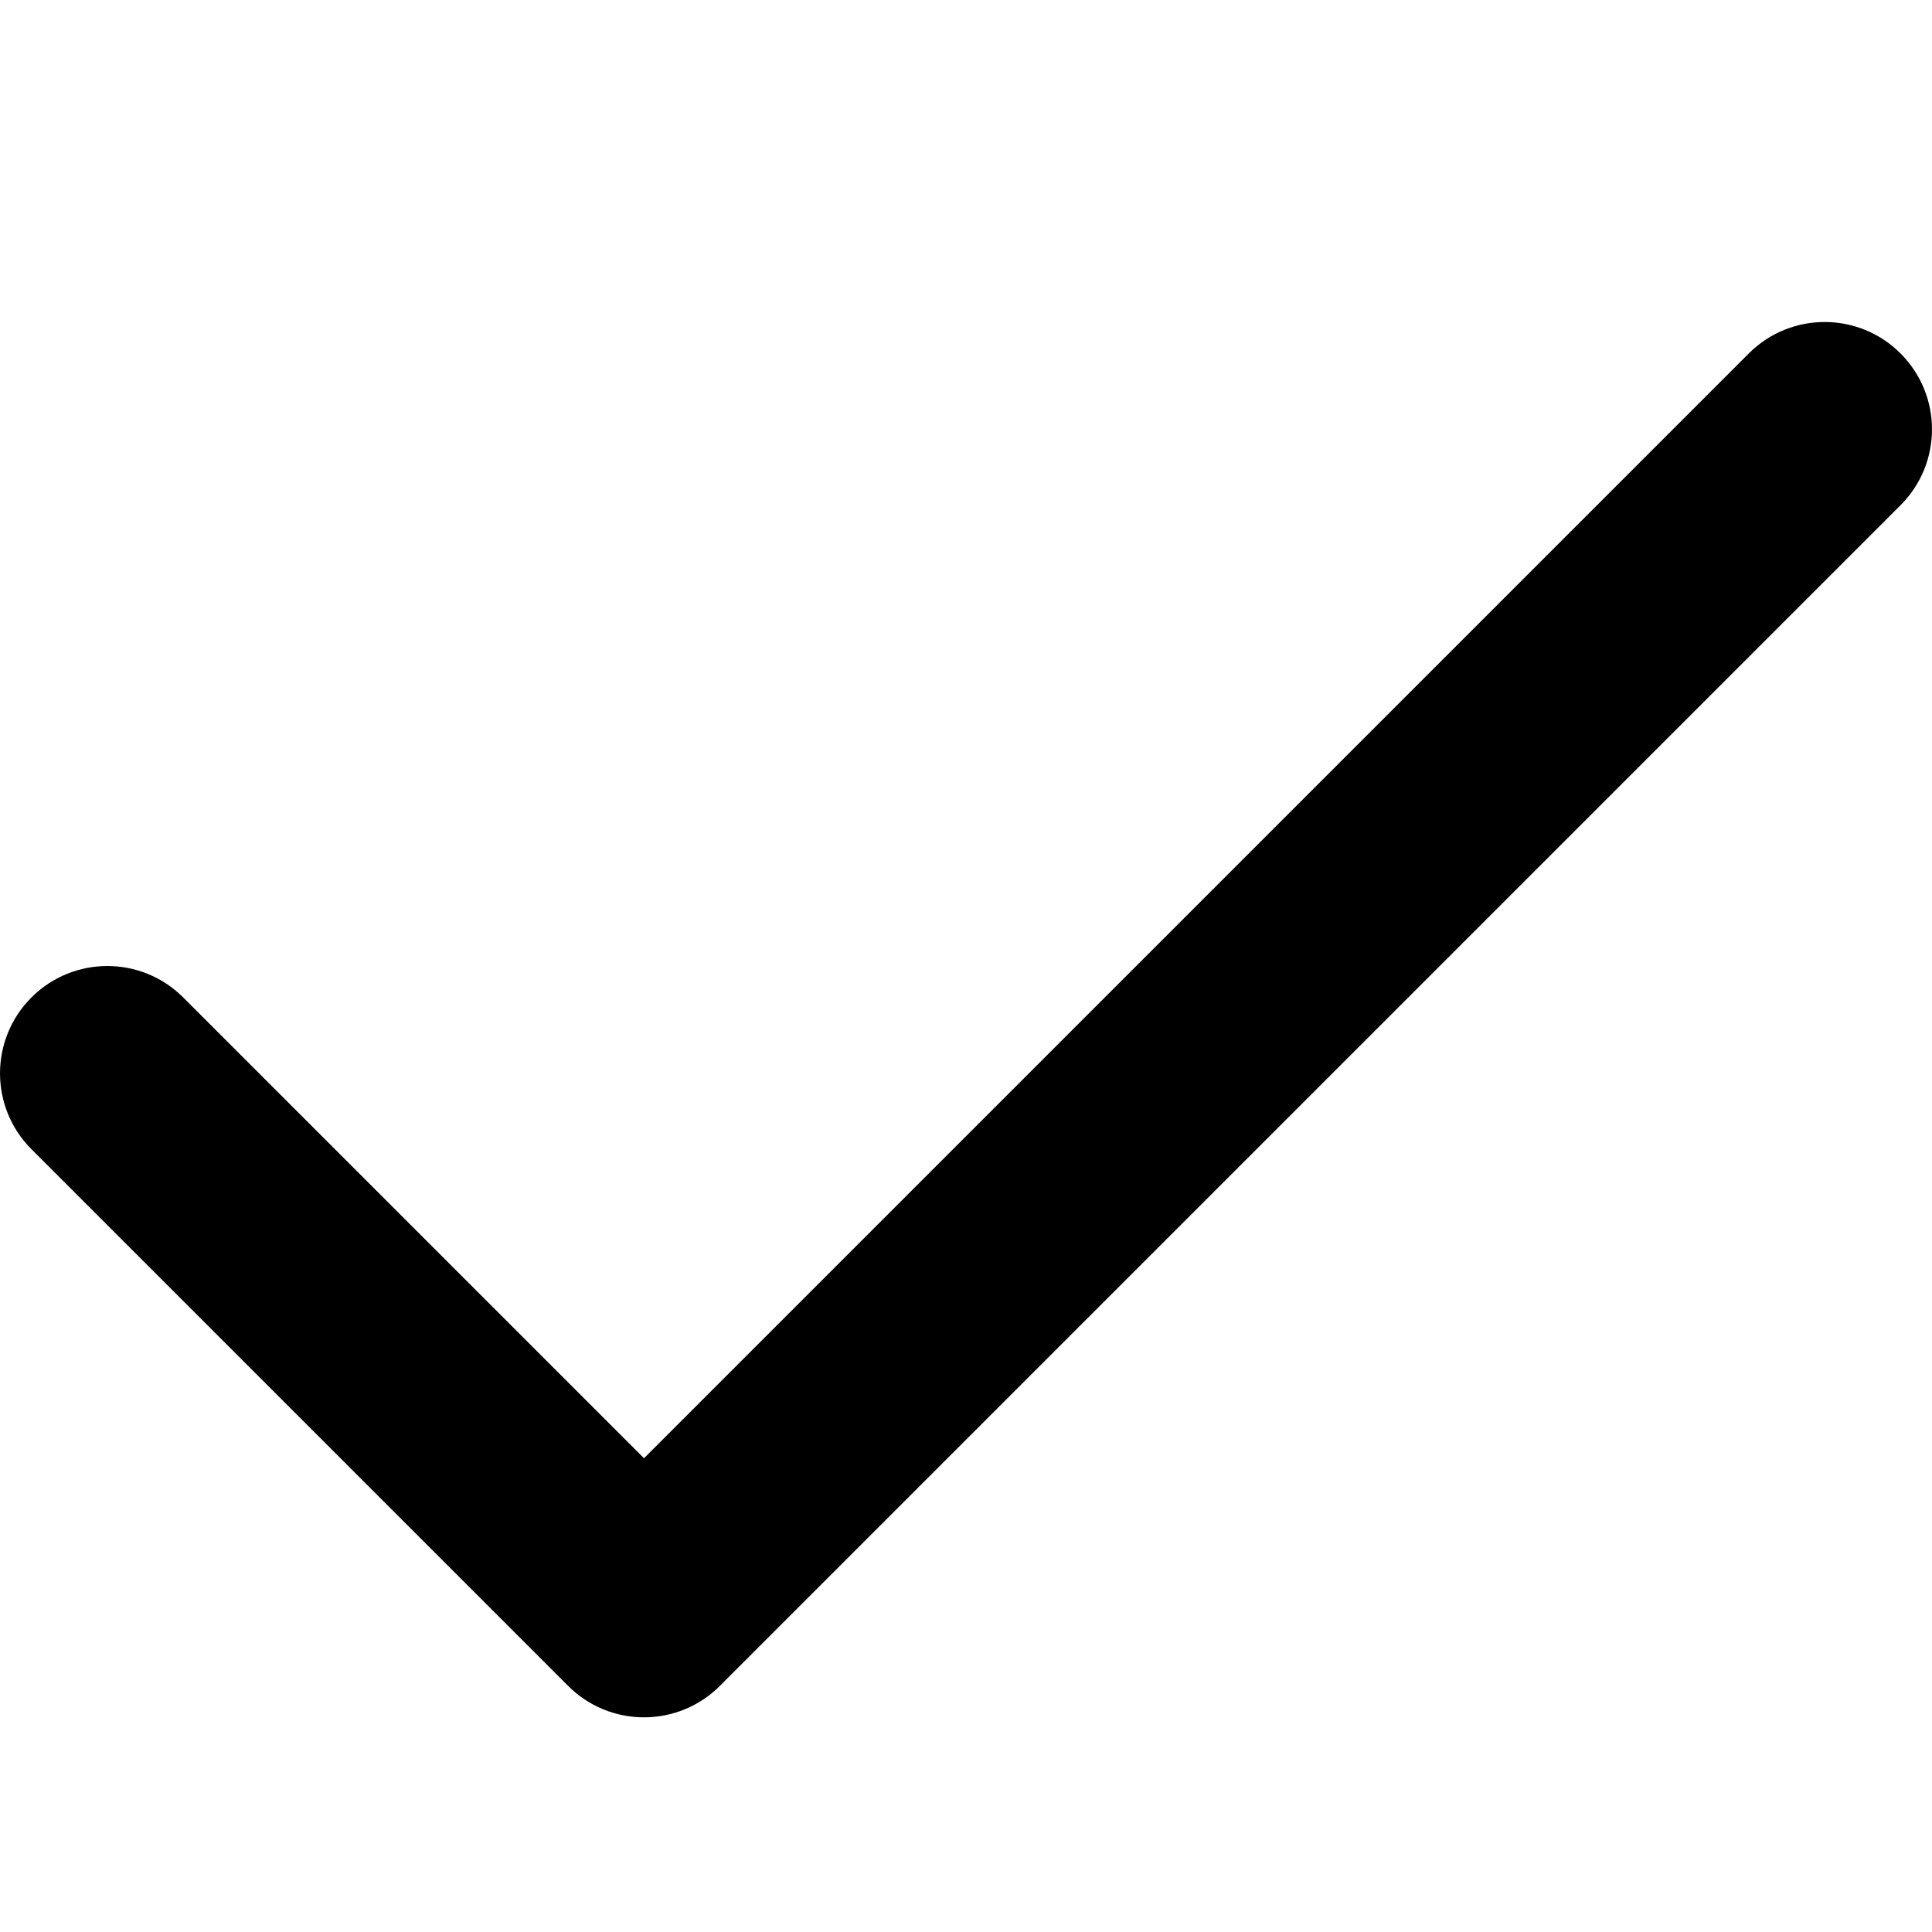
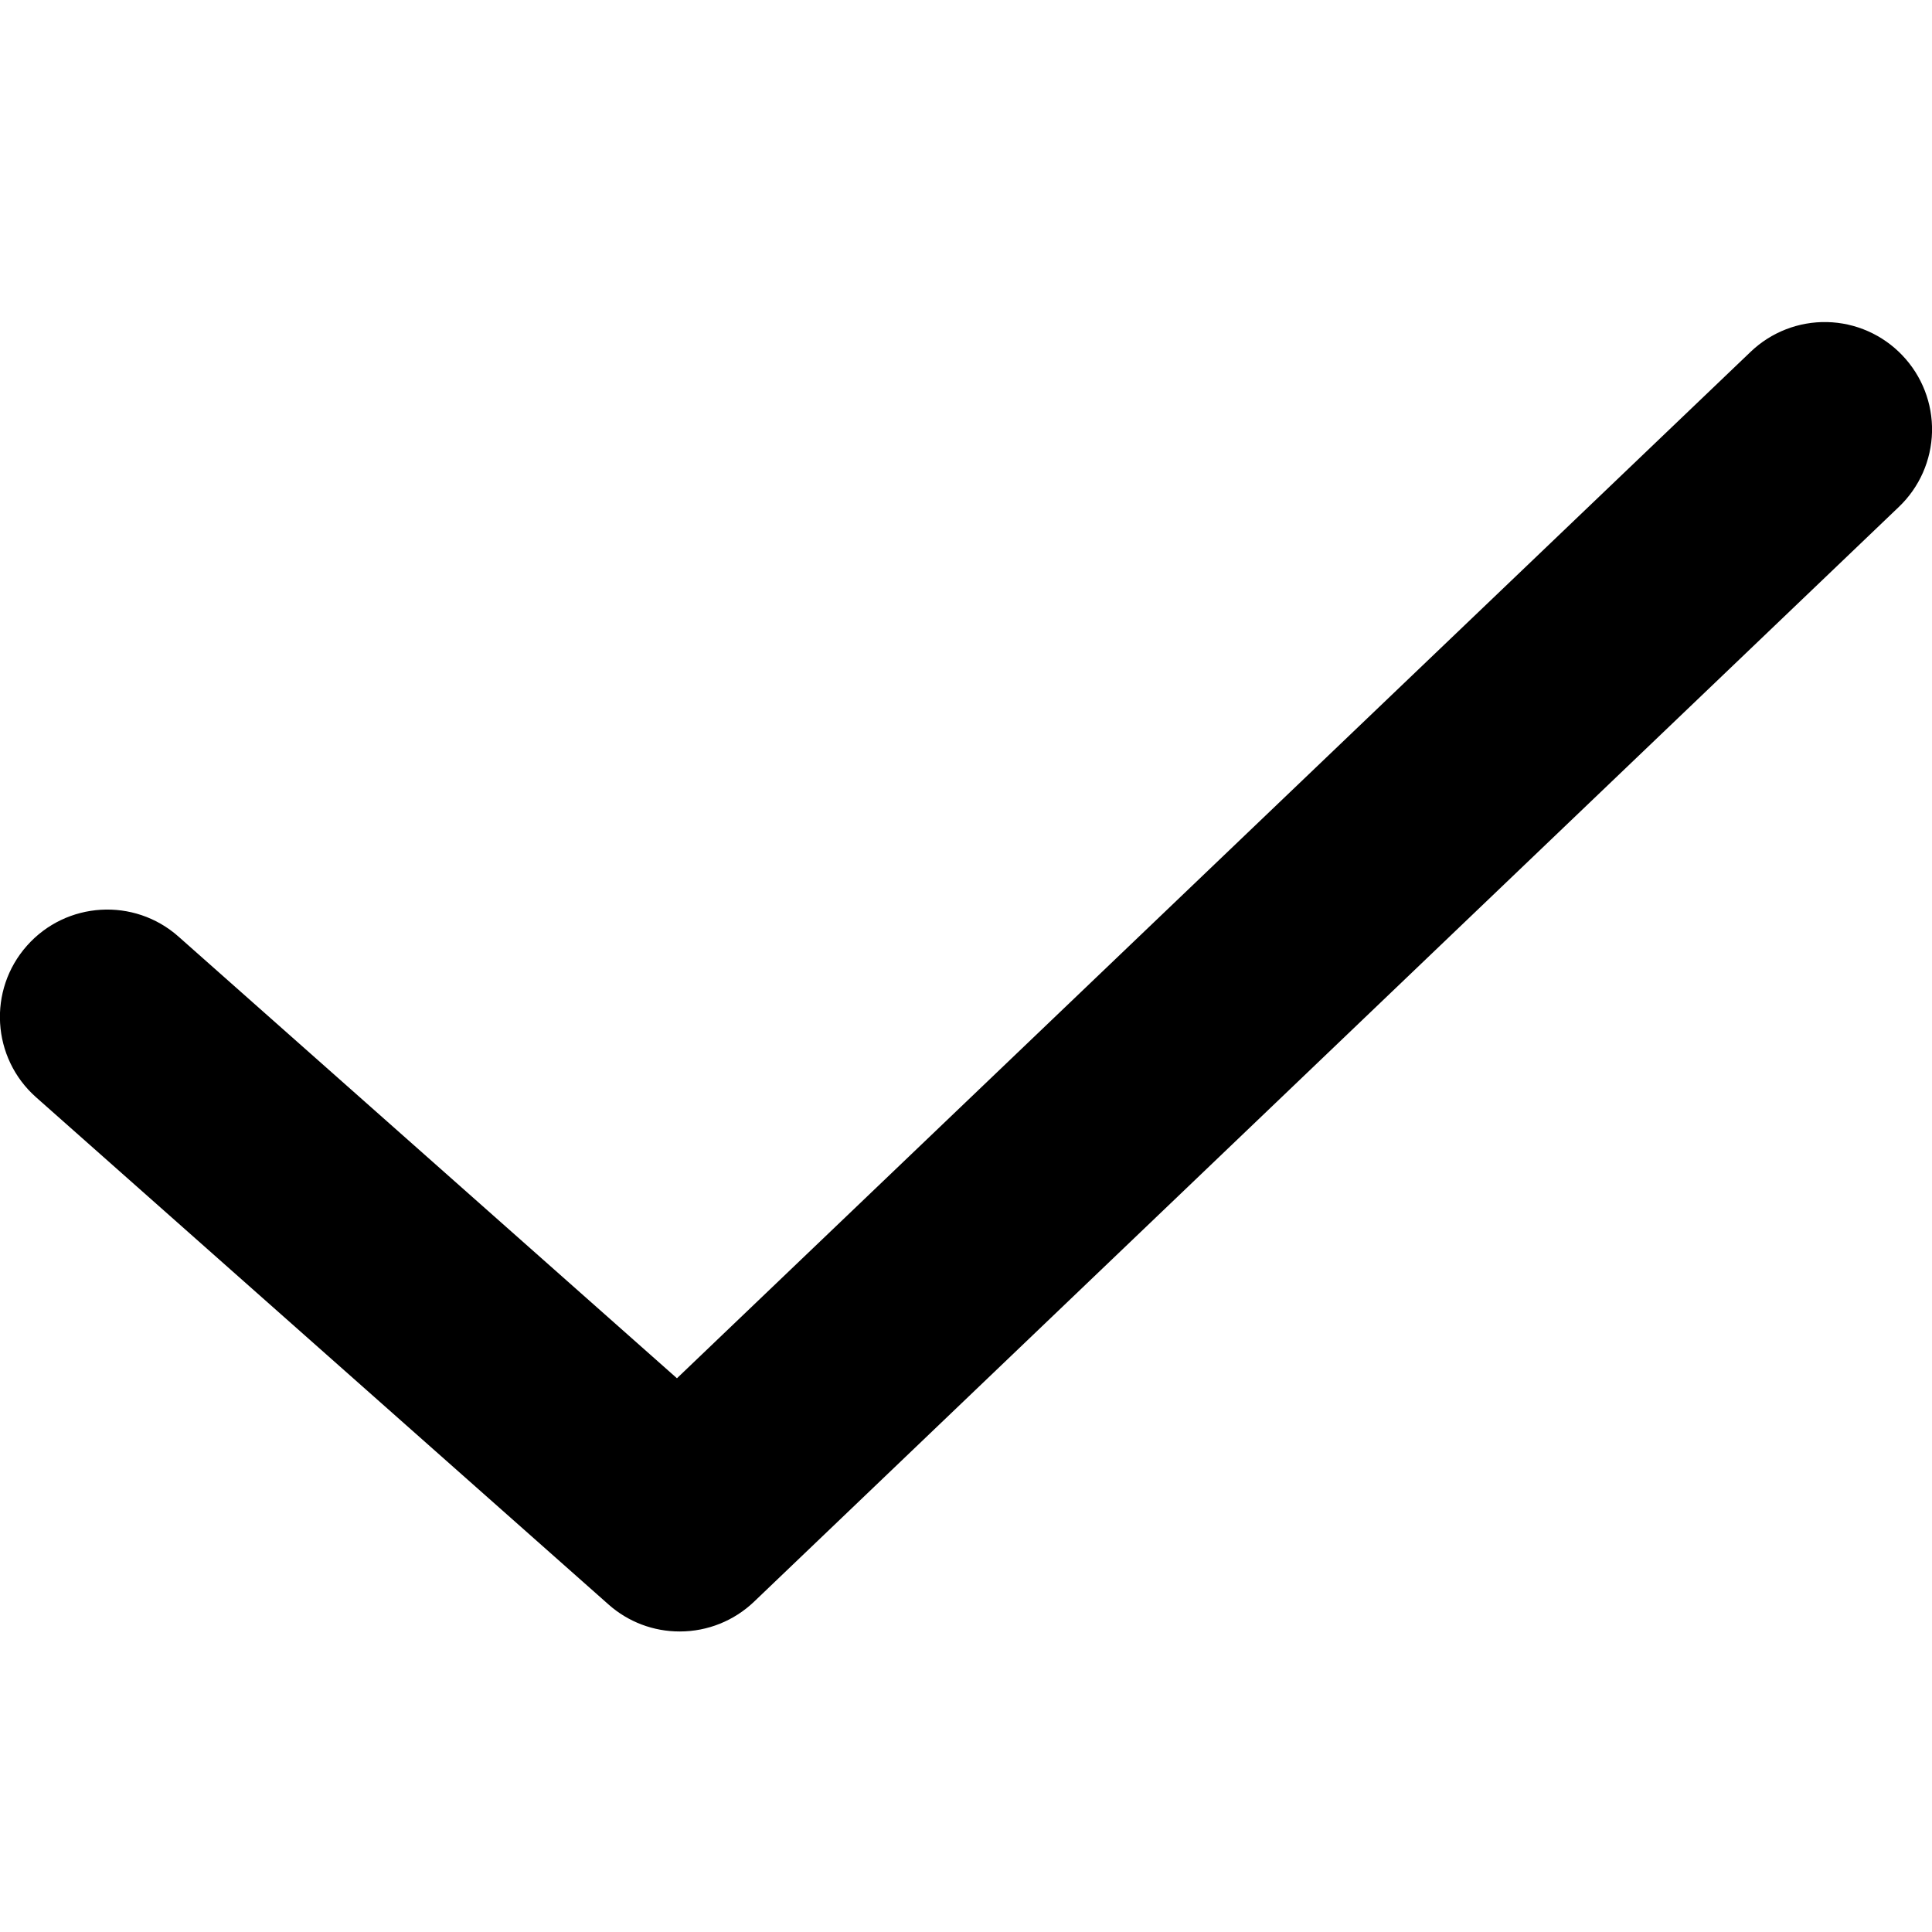
<svg xmlns="http://www.w3.org/2000/svg" viewBox="0 0 18 18">
-   <path d="M6 16a.997.997 0 0 1-.707-.293l-5-5a.999.999 0 1 1 1.414-1.414L6 13.586 16.293 3.293a.999.999 0 1 1 1.414 1.414l-11 11A.997.997 0 0 1 6 16" fill-rule="evenodd" />
+   <path d="M6.333 15.2a.995.995 0 0 1-.663-.251L.336 10.223a1 1 0 0 1 1.327-1.497l4.644 4.115L16.31 3.278a.998.998 0 0 1 1.413.032.998.998 0 0 1-.032 1.413l-10.666 10.2a1 1 0 0 1-.69.277" fill-rule="evenodd" />
</svg>
